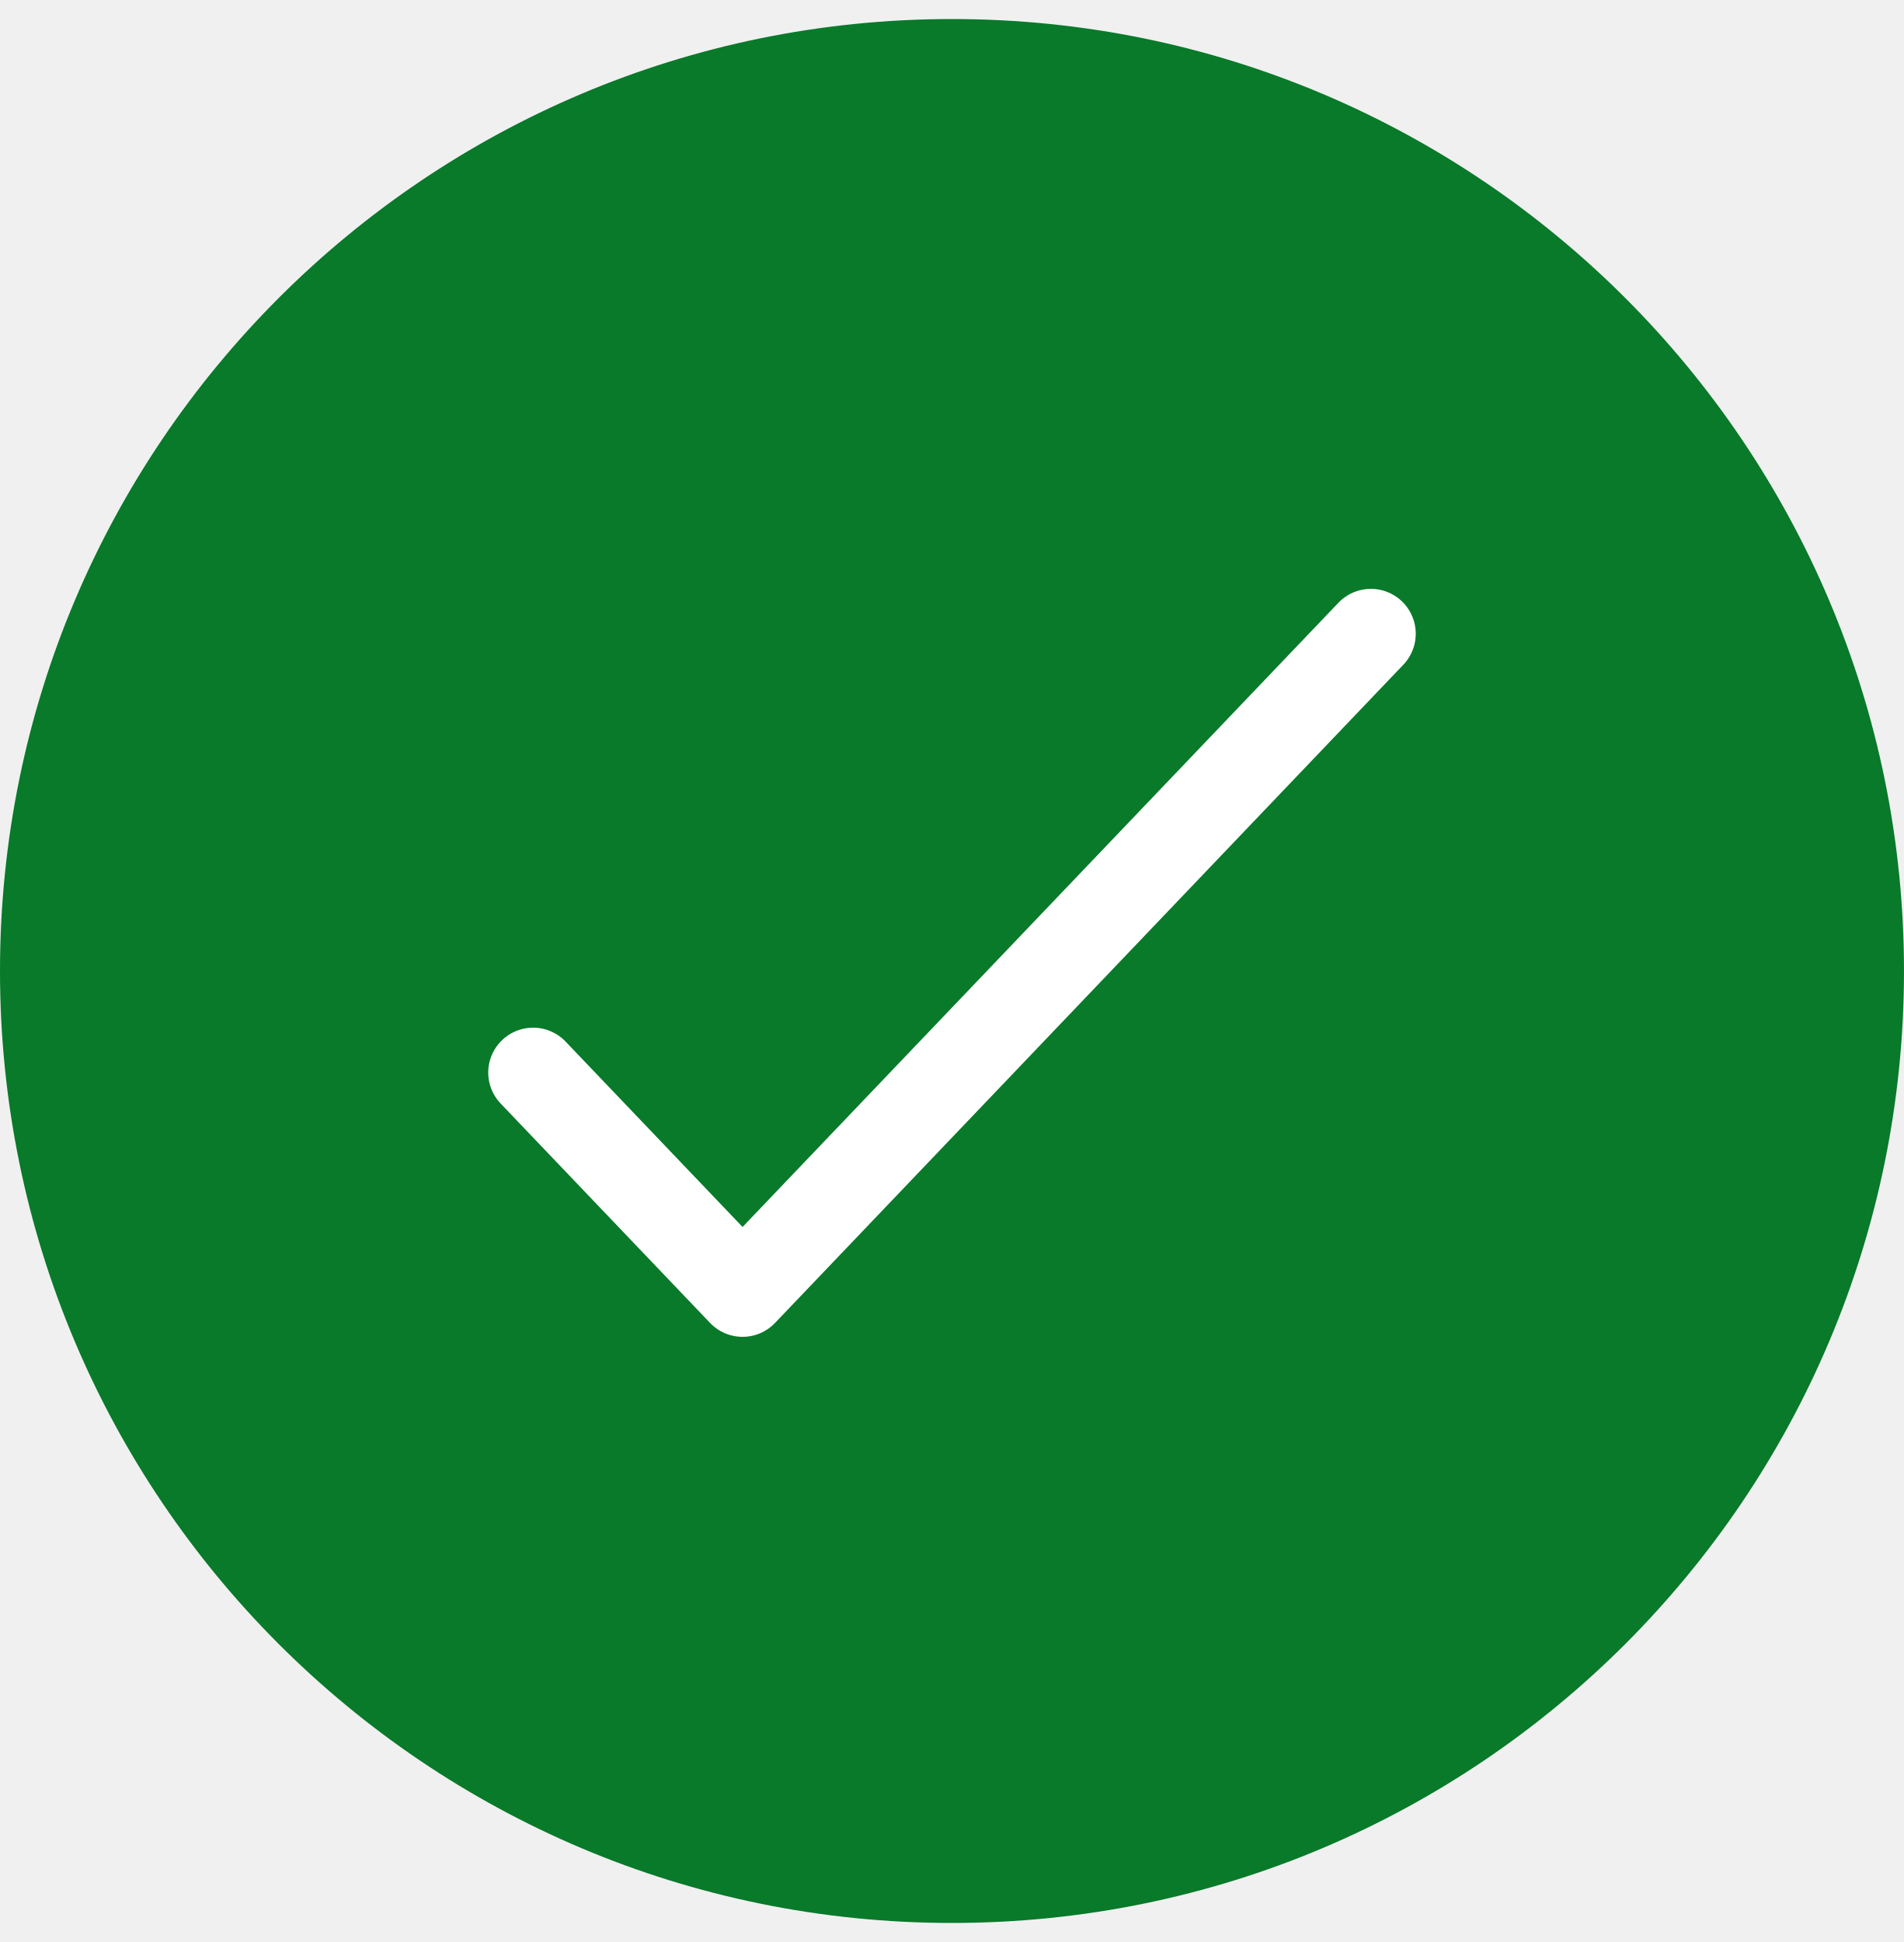
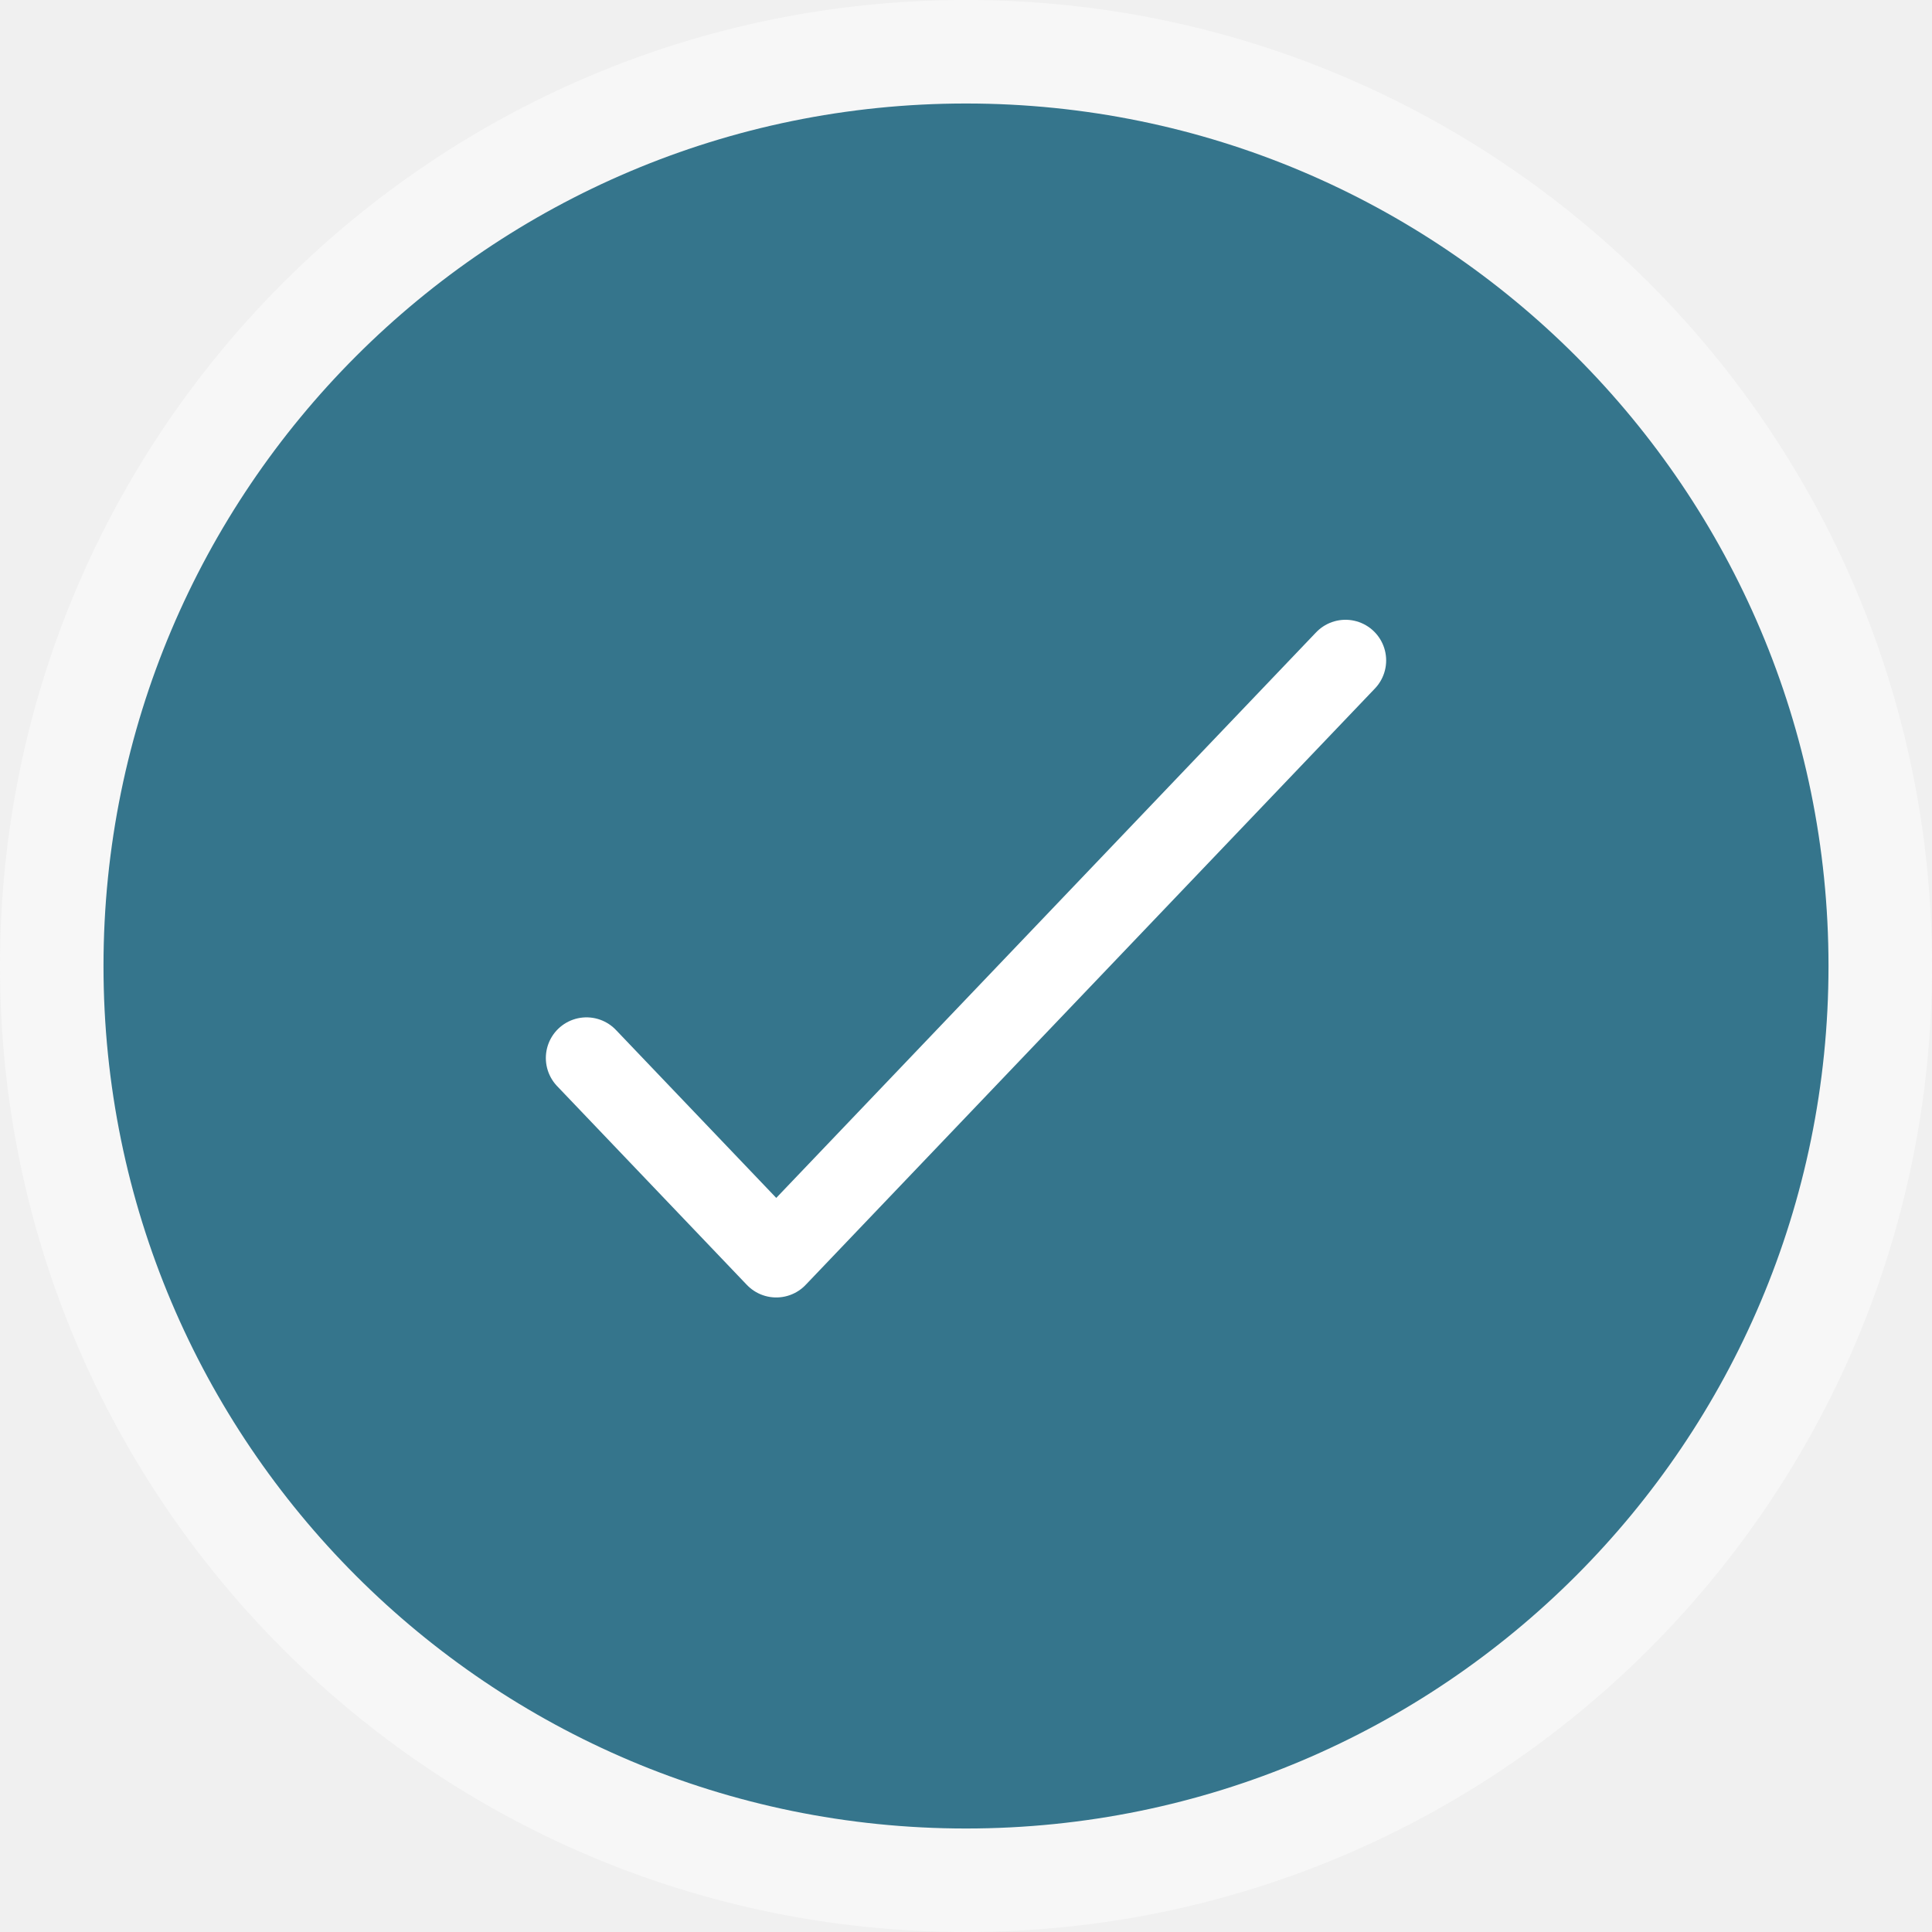
- <svg xmlns="http://www.w3.org/2000/svg" width="50" height="51" viewBox="0 0 50 51" fill="none">
-   <circle cx="25" cy="25.5" r="25" fill="#087A2A" />
-   <path d="M14 28.167L19.5 33.929L36 16.643" stroke="white" stroke-width="2.357" stroke-linecap="round" stroke-linejoin="round" />
+ <svg xmlns="http://www.w3.org/2000/svg" width="56" height="56" viewBox="0 0 56 56" fill="none">
+   <circle cx="28" cy="28" r="28" fill="#F7F7F7" />
+   <circle cx="28" cy="28" r="25" fill="#35758C" />
+   <path d="M17 30.667L22.5 36.429L39 19.143" stroke="white" stroke-width="2.357" stroke-linecap="round" stroke-linejoin="round" />
</svg>
